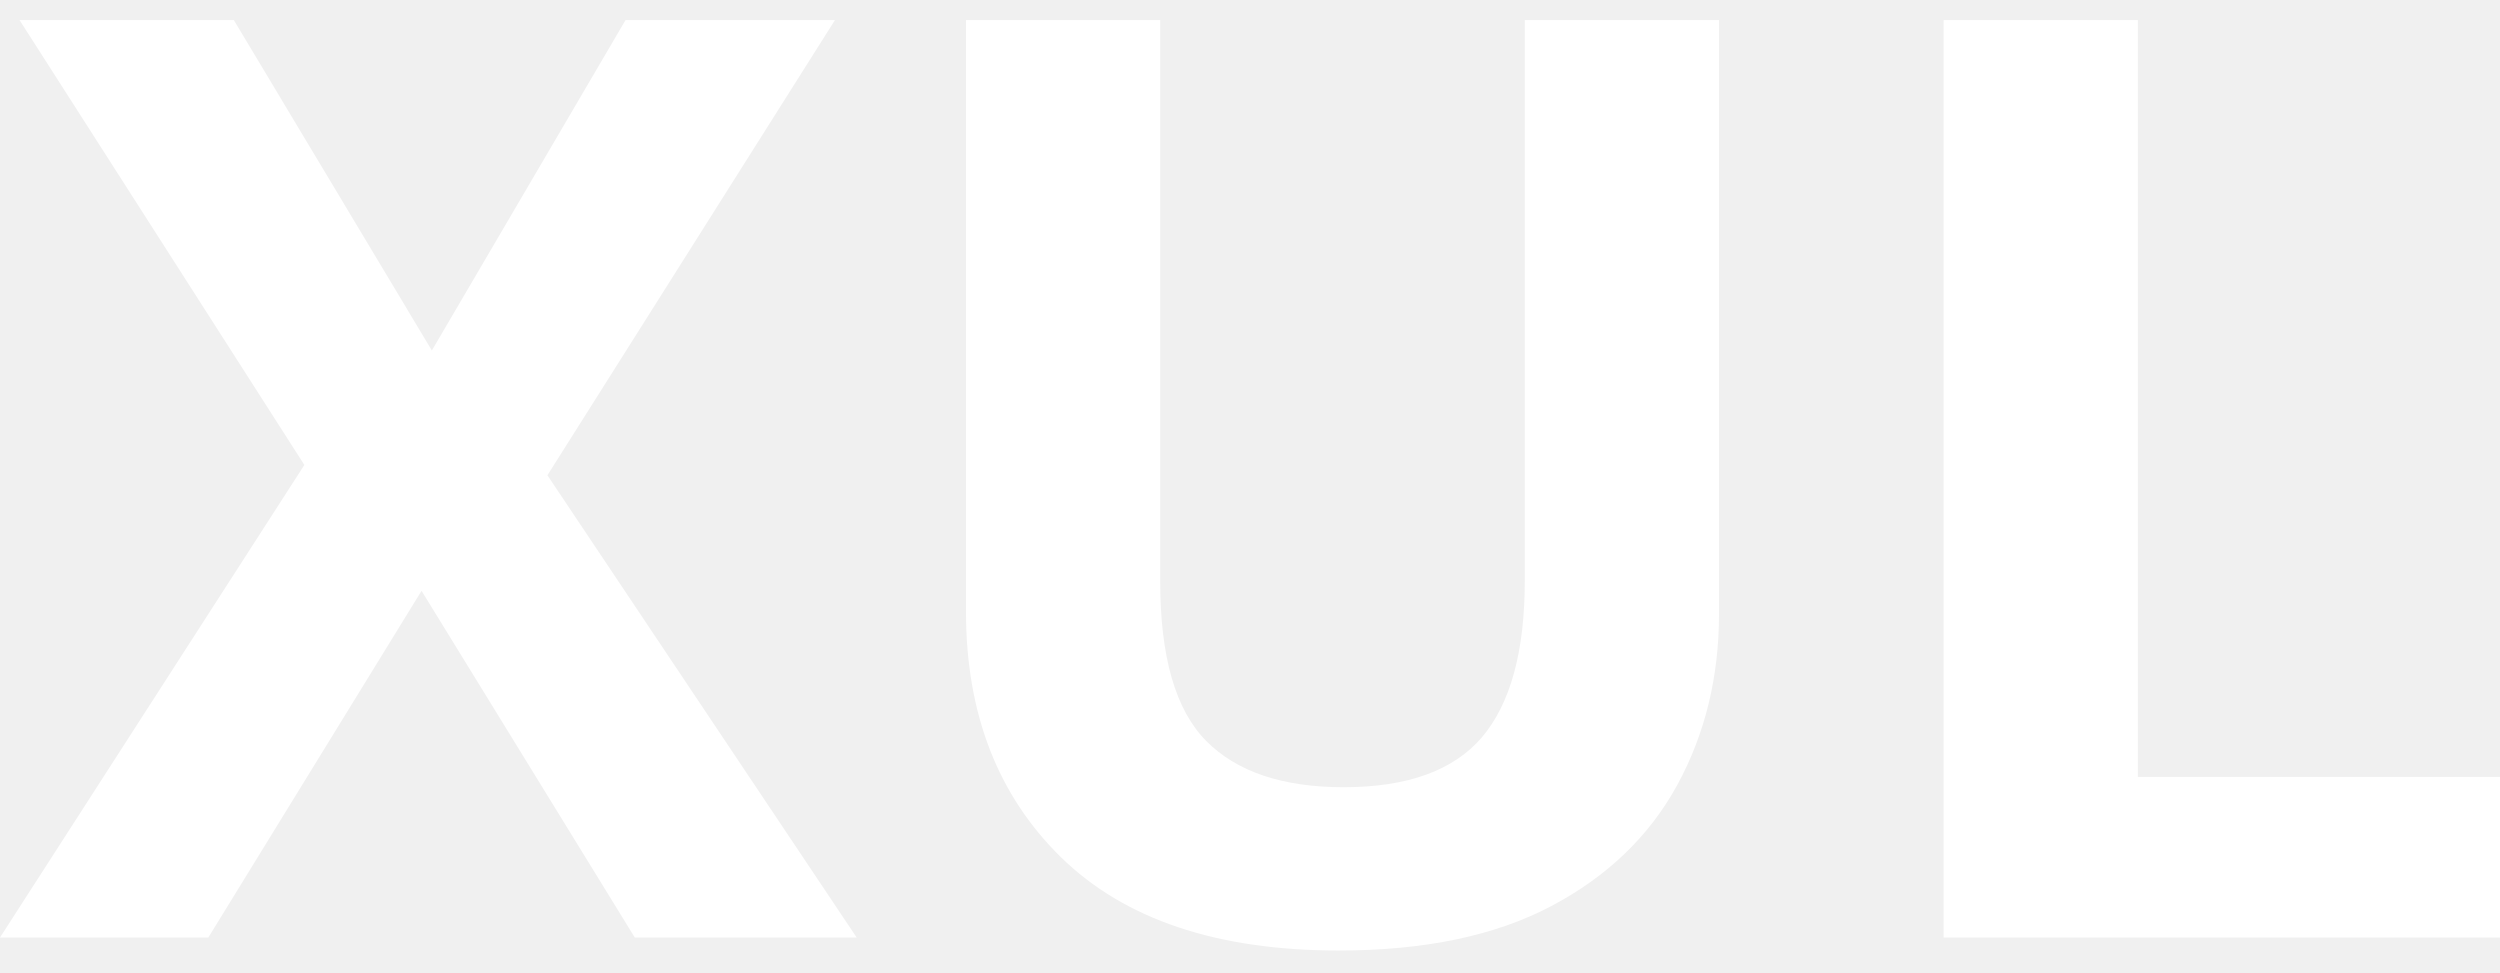
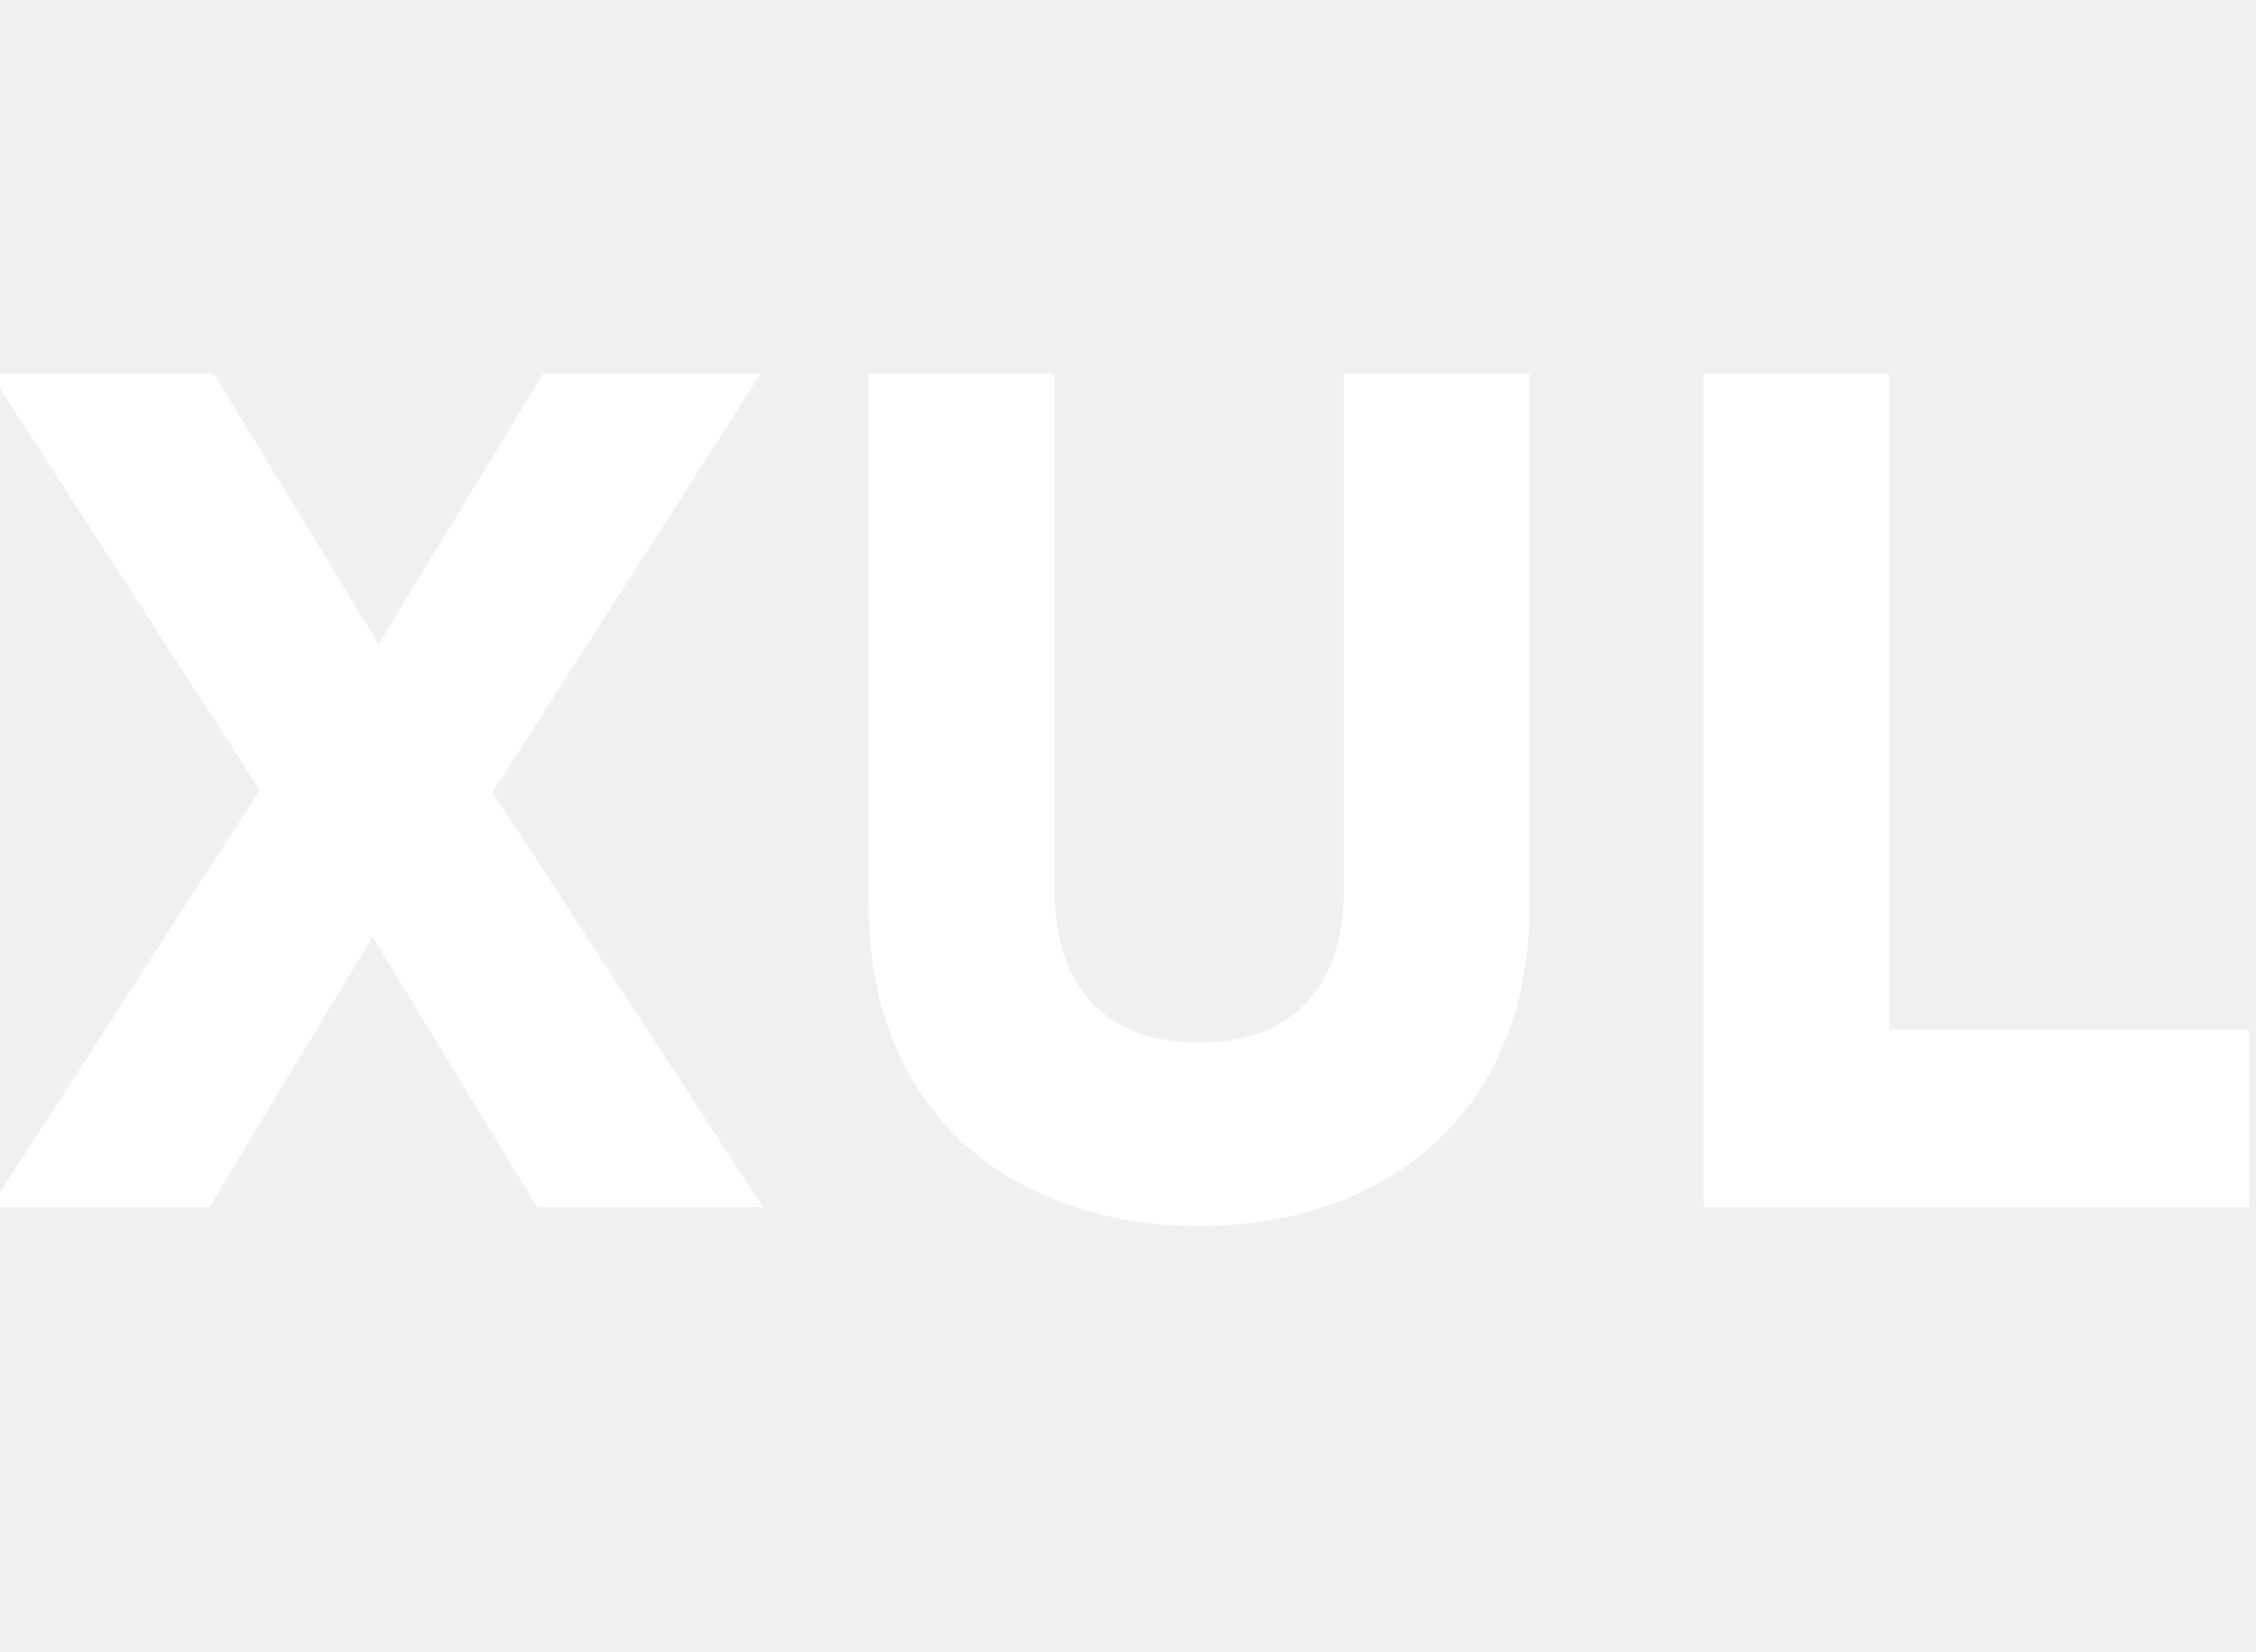
- <svg xmlns="http://www.w3.org/2000/svg" width="72px" height="28px" viewBox="0 0 72 28" version="1.1">
-   <g id="Symbols" stroke="none" stroke-width="1" fill="none" fill-rule="evenodd" font-family="CircularStd-Black, Circular Std" font-size="37" font-weight="800">
-     <g id="header-3" transform="translate(-59, -35)" fill="#ffffff">
-       <g id="XUL" transform="translate(60, 24)">
-         <text>
-           <tspan x="-1" y="38">XUL</tspan>
-         </text>
-       </g>
-     </g>
+ <svg xmlns="http://www.w3.org/2000/svg" width="71px" height="52px" viewBox="0 0 71 52" version="1.1">
+   <g id="icons/logo" stroke="none" stroke-width="1" fill="#ffffff" fill-rule="evenodd">
+     <path d="M6.585,38 L11.728,29.49 L16.908,38 L24.012,38 L15.502,24.939 L23.938,11.767 L17.093,11.767 L11.913,20.277 L6.733,11.767 L-0.297,11.767 L8.176,24.865 L-0.297,38 L6.585,38 Z M37.739,38.592 C43.511,38.592 48.136,35.114 48.136,28.528 L48.136,11.767 L42.29,11.767 L42.29,28.047 C42.29,31.229 40.514,32.82 37.739,32.82 C34.964,32.82 33.188,31.229 33.188,28.047 L33.188,11.767 L27.342,11.767 L27.342,28.528 C27.342,35.114 31.967,38.592 37.739,38.592 Z M70.78,38 L70.78,32.413 L59.458,32.413 L59.458,11.767 L53.612,11.767 L53.612,38 L70.78,38 Z" id="XUL" fill="#ffffff" fill-rule="nonzero" />
  </g>
</svg>
